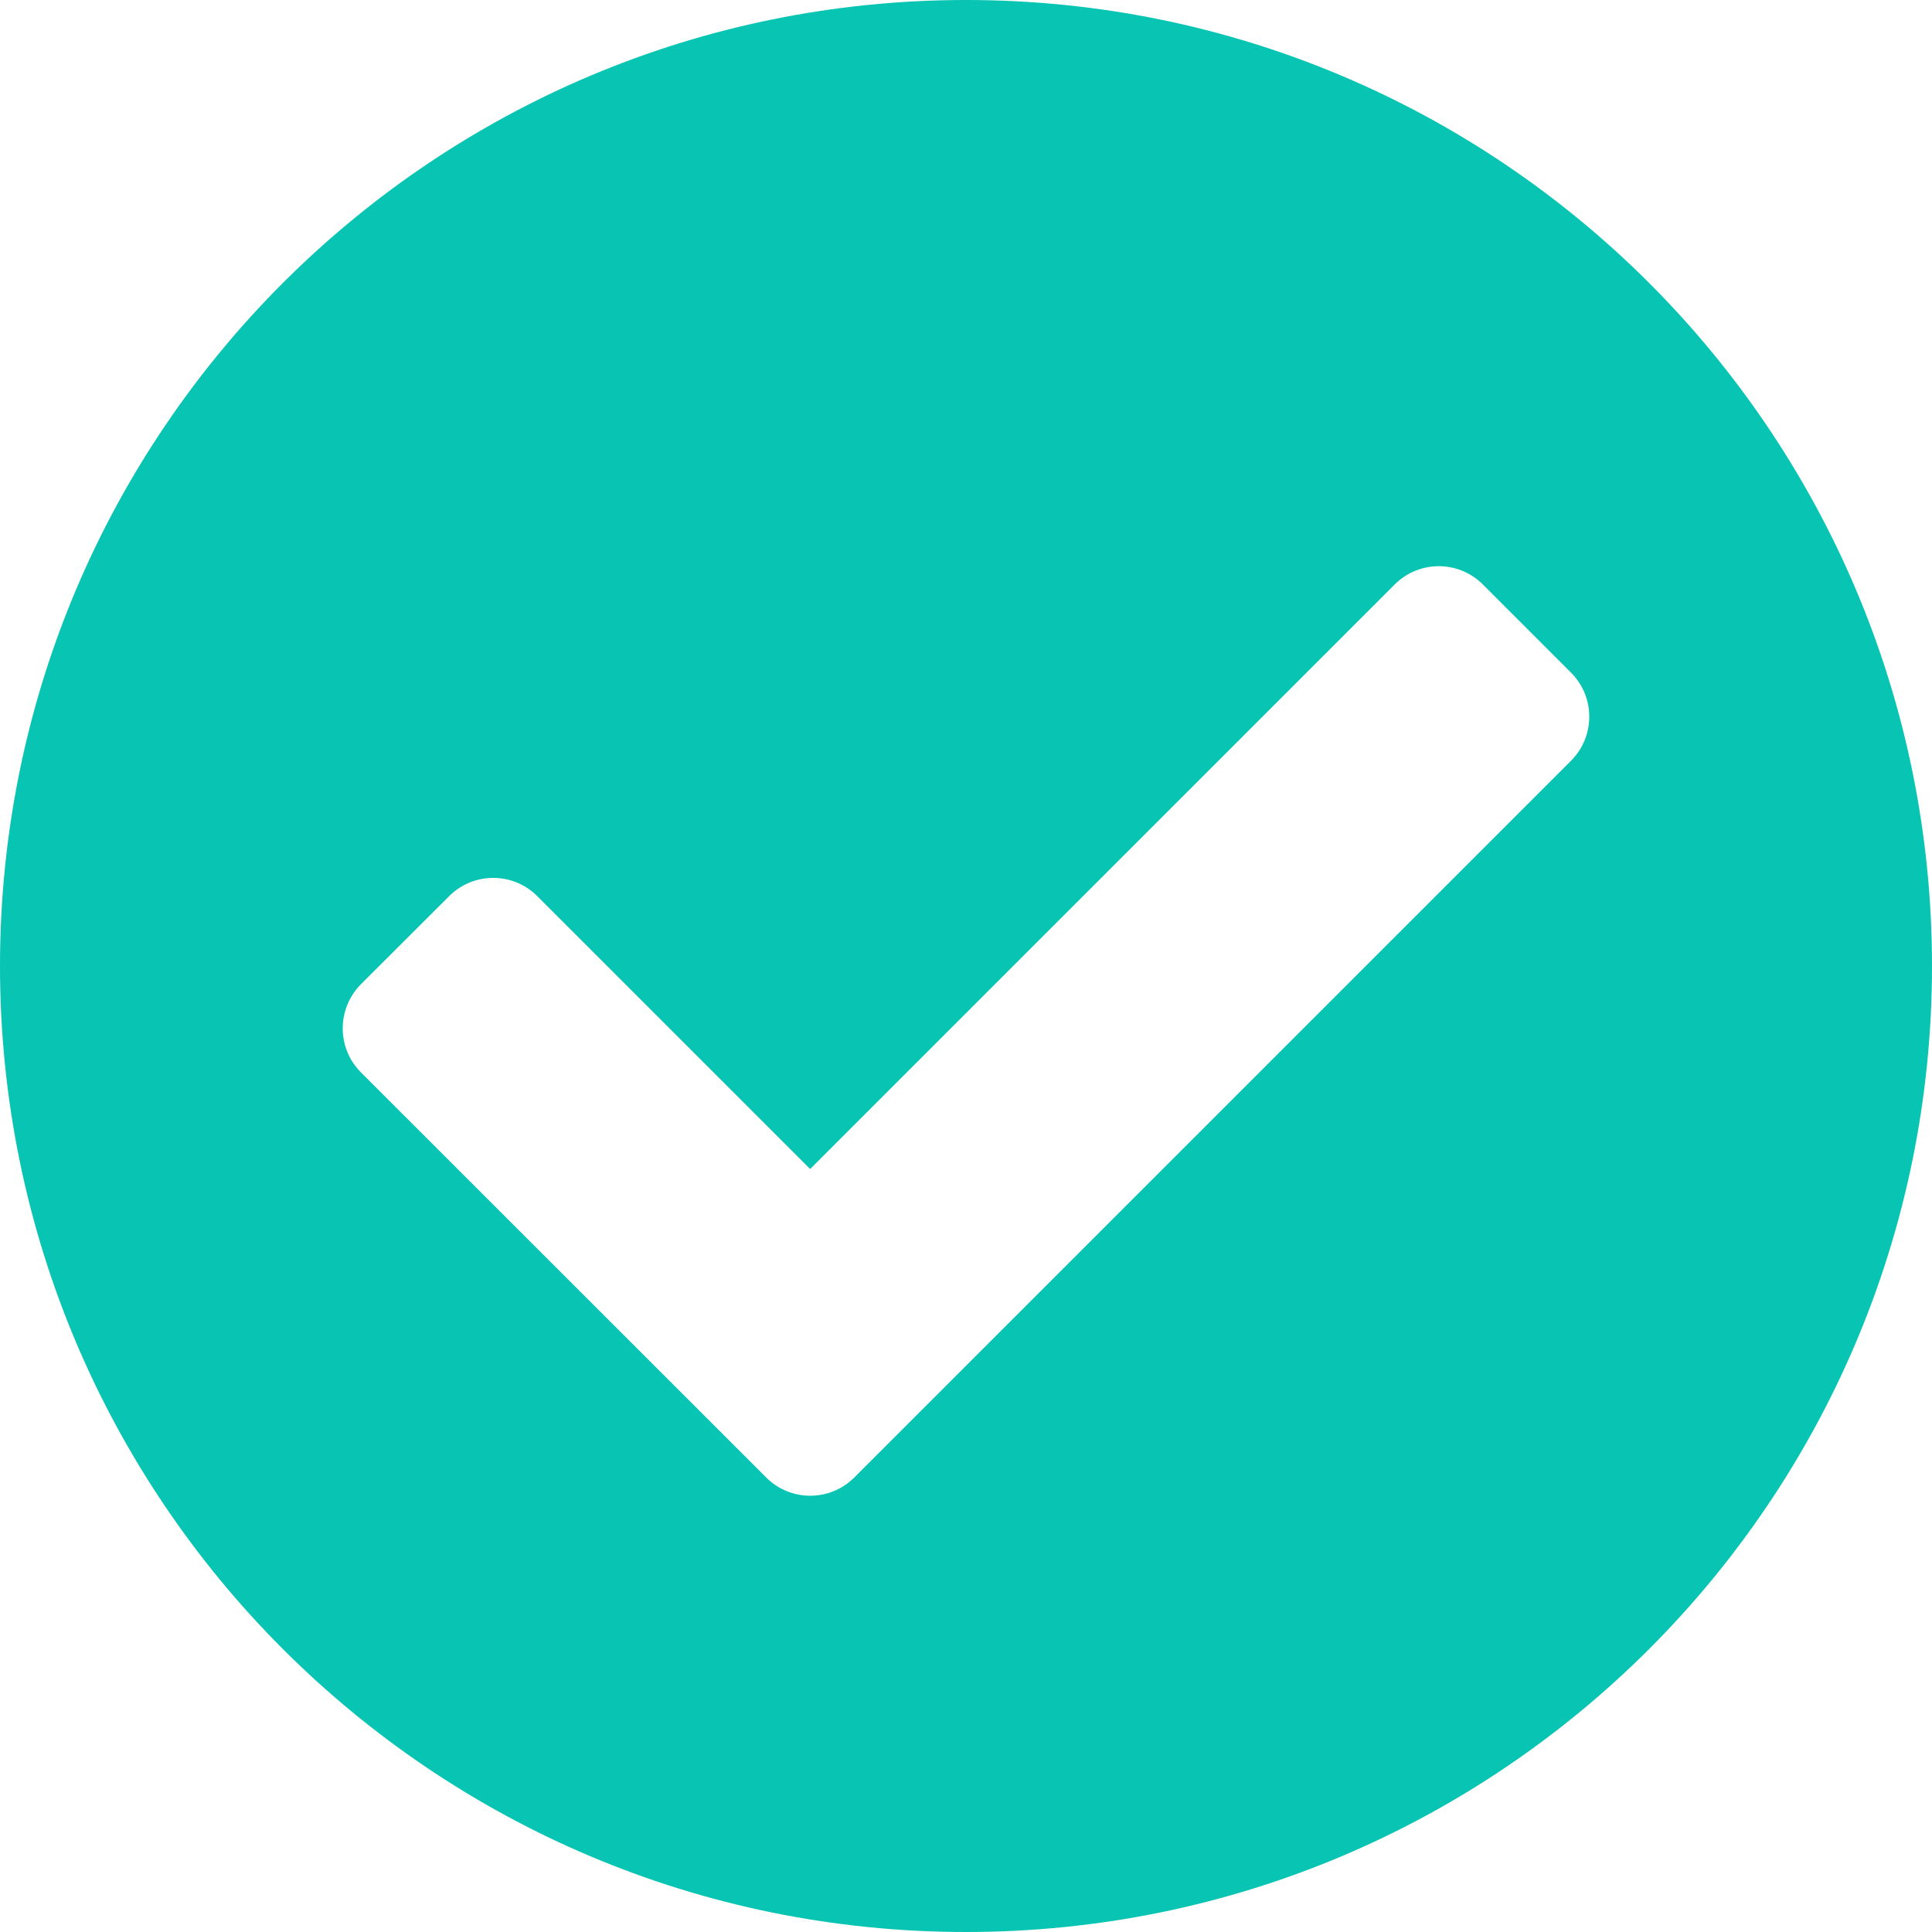
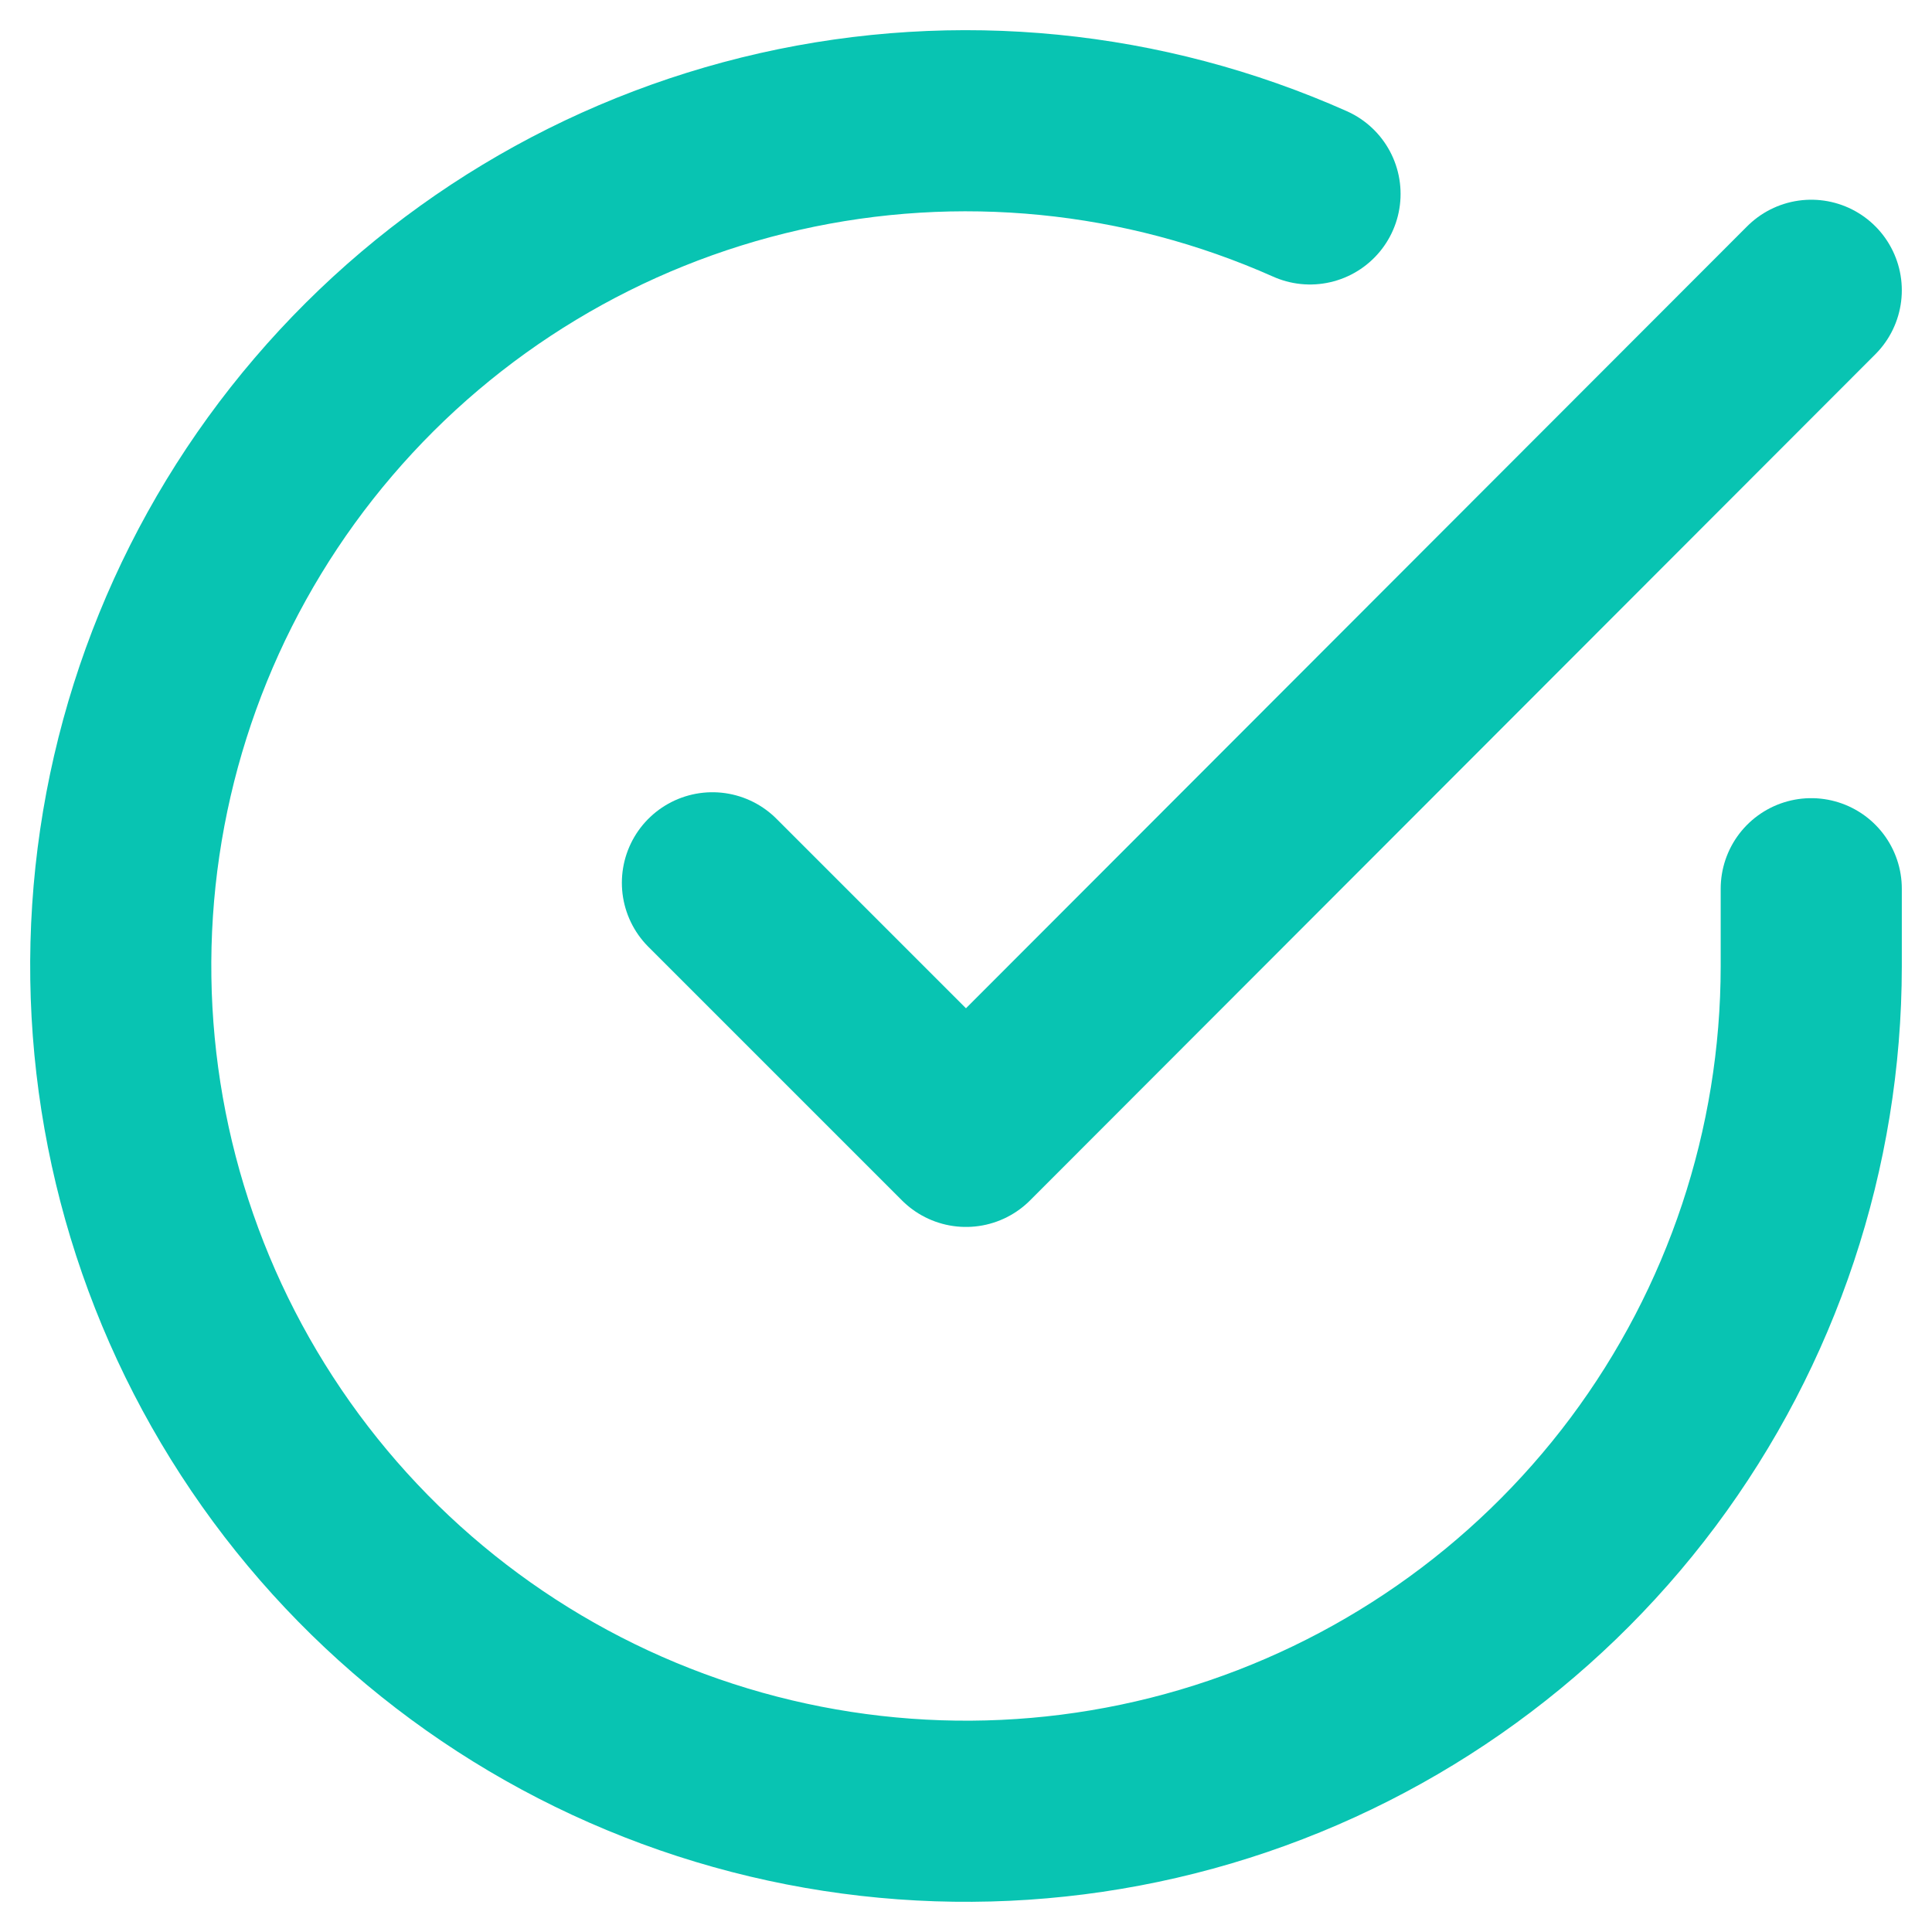
- <svg xmlns="http://www.w3.org/2000/svg" width="12" height="12" viewBox="0 0 12 12" fill="none">
-   <path d="M12 6C12 9.314 9.314 12 6 12C2.686 12 0 9.314 0 6C0 2.686 2.686 0 6 0C9.314 0 12 2.686 12 6ZM5.306 9.177L9.758 4.725C9.909 4.574 9.909 4.329 9.758 4.178L9.21 3.63C9.059 3.479 8.814 3.479 8.663 3.63L5.032 7.261L3.337 5.566C3.186 5.415 2.941 5.415 2.79 5.566L2.242 6.113C2.091 6.265 2.091 6.51 2.242 6.661L4.759 9.177C4.91 9.328 5.155 9.328 5.306 9.177Z" fill="#08C4B2" />
+ <svg xmlns="http://www.w3.org/2000/svg" width="16" height="16" viewBox="0 0 16 16" fill="none">
+   <path d="M15 7.36V8.004C14.999 9.514 14.51 10.982 13.607 12.191C12.703 13.4 11.432 14.285 9.985 14.713C8.537 15.141 6.99 15.089 5.574 14.566C4.158 14.043 2.949 13.076 2.128 11.81C1.306 10.544 0.916 9.046 1.015 7.539C1.114 6.033 1.698 4.599 2.679 3.452C3.66 2.304 4.985 1.505 6.457 1.172C7.93 0.839 9.47 0.992 10.849 1.606" stroke="#08C4B2" stroke-width="1.5" stroke-linecap="round" stroke-linejoin="round" />
+   <path d="M15 2.404L8 9.411L5.9 7.311" stroke="#08C4B2" stroke-width="1.5" stroke-linecap="round" stroke-linejoin="round" />
</svg>
